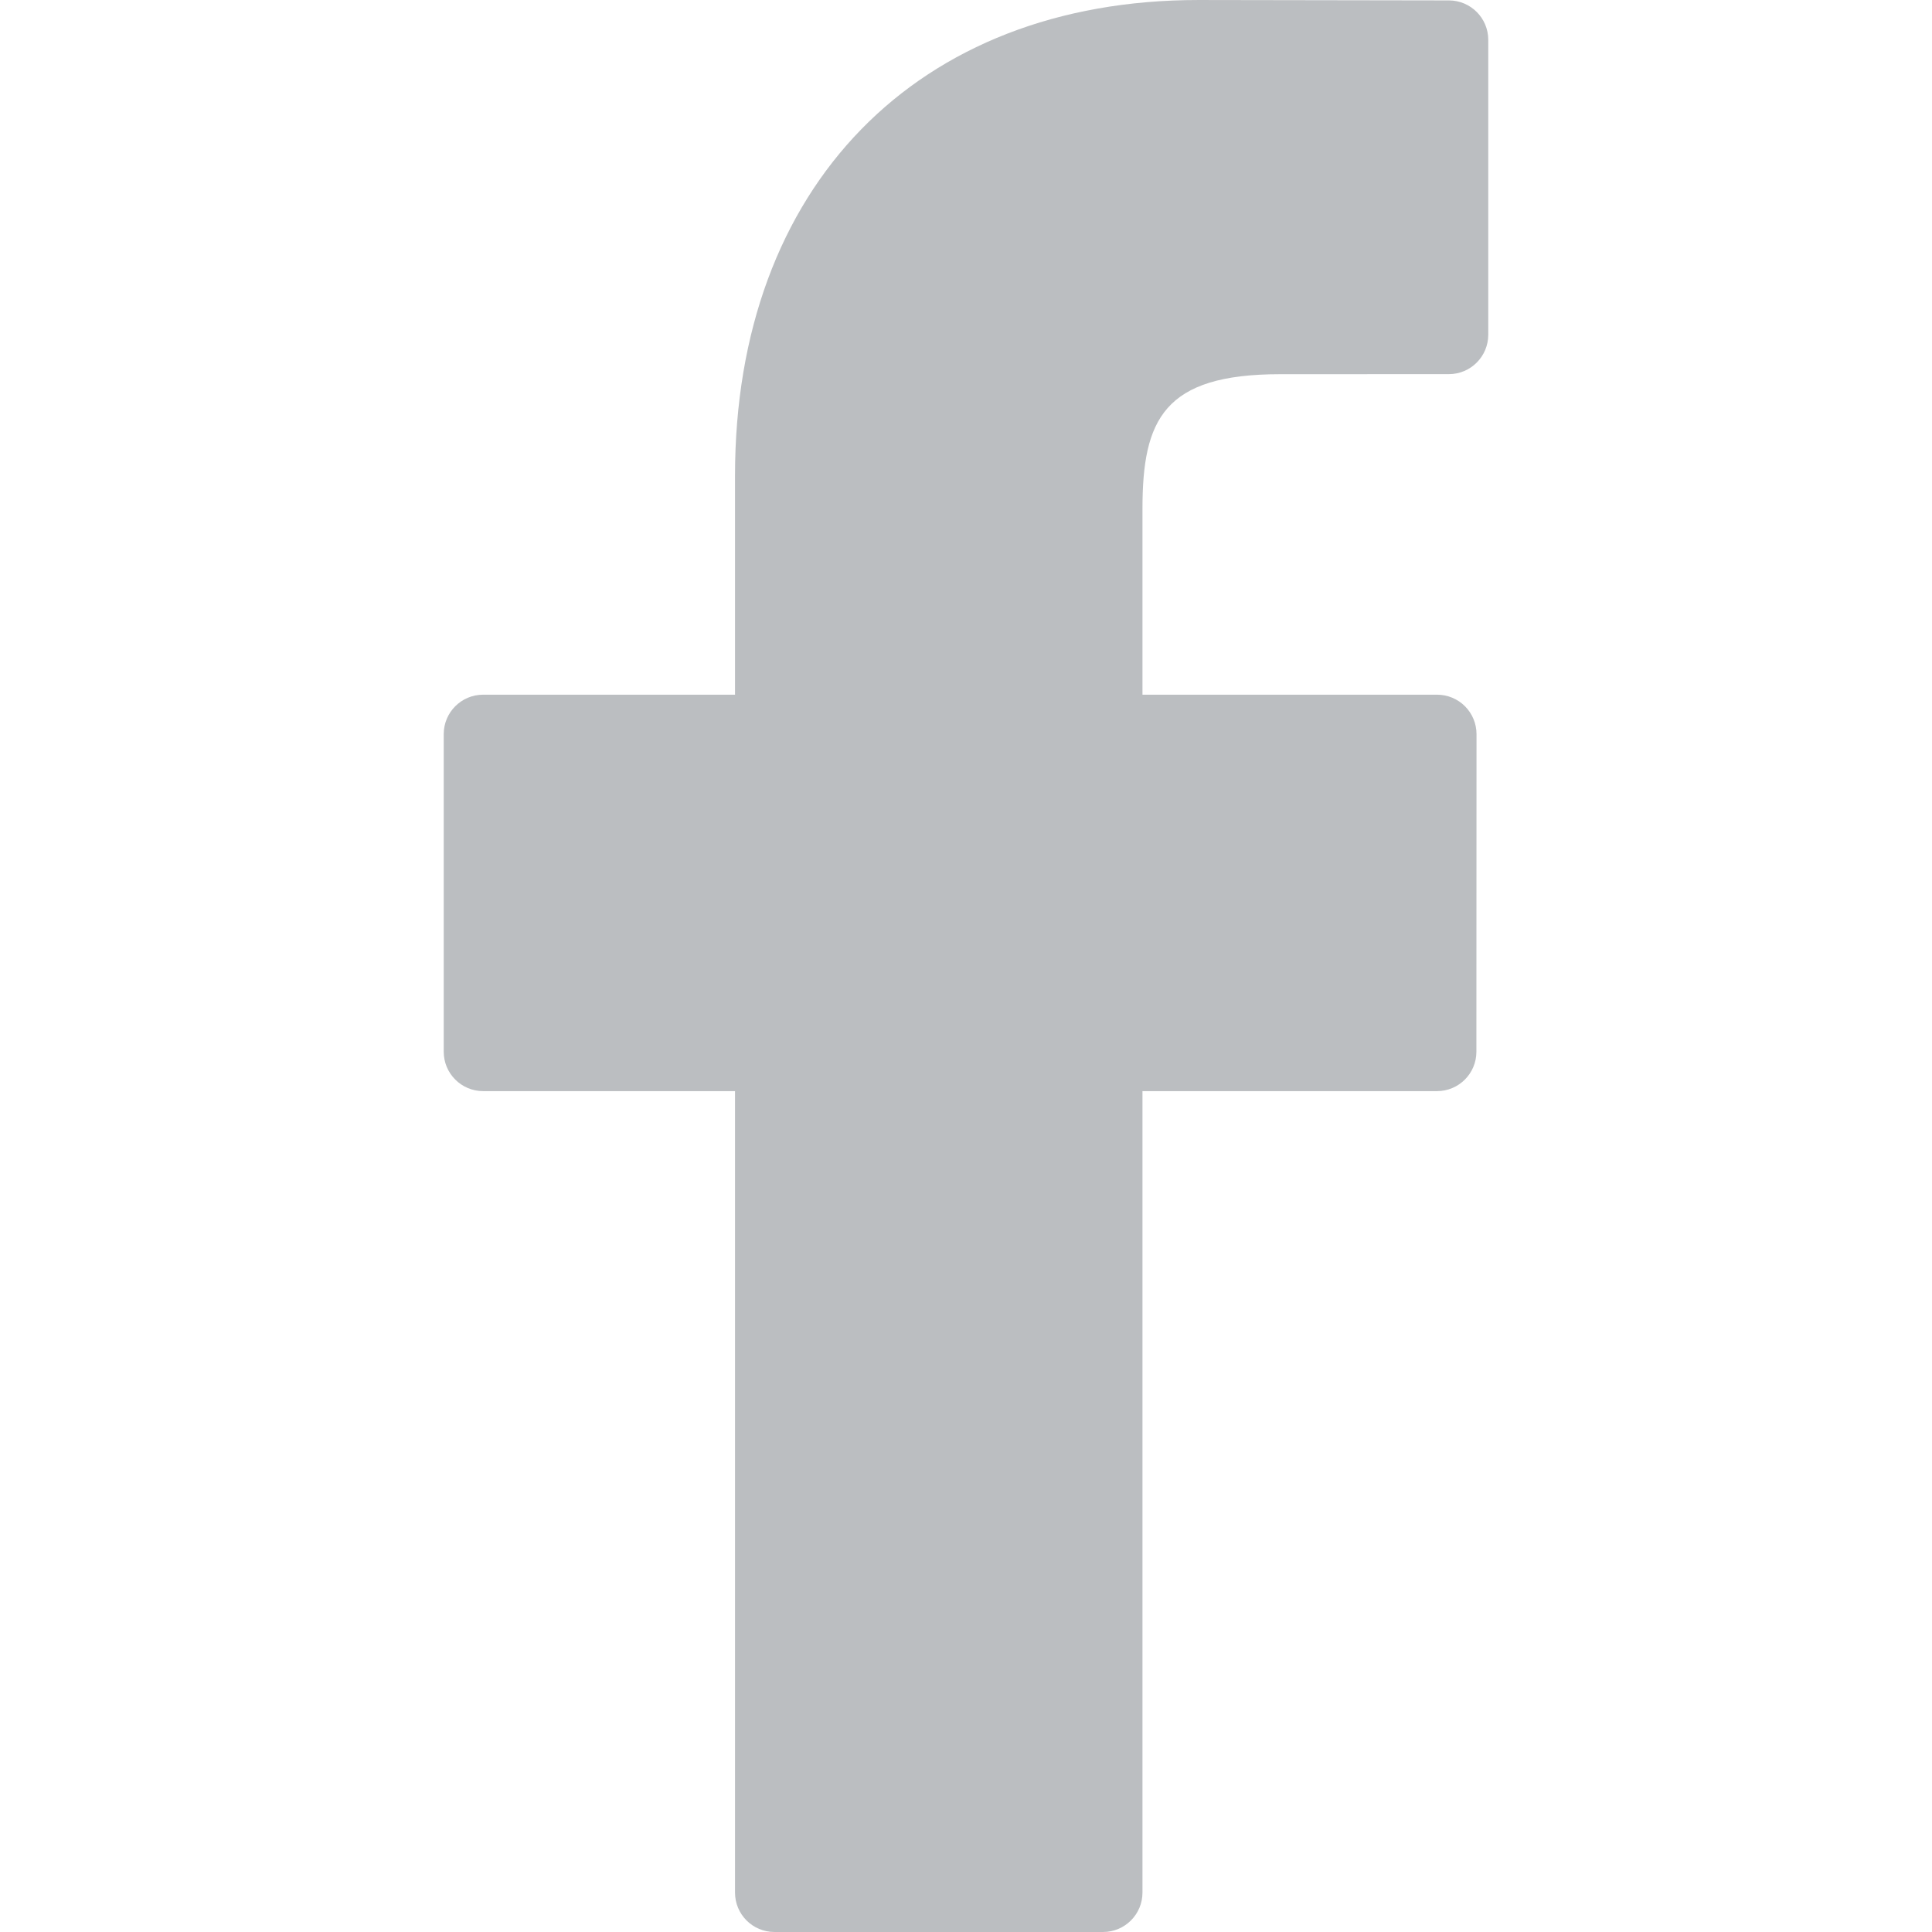
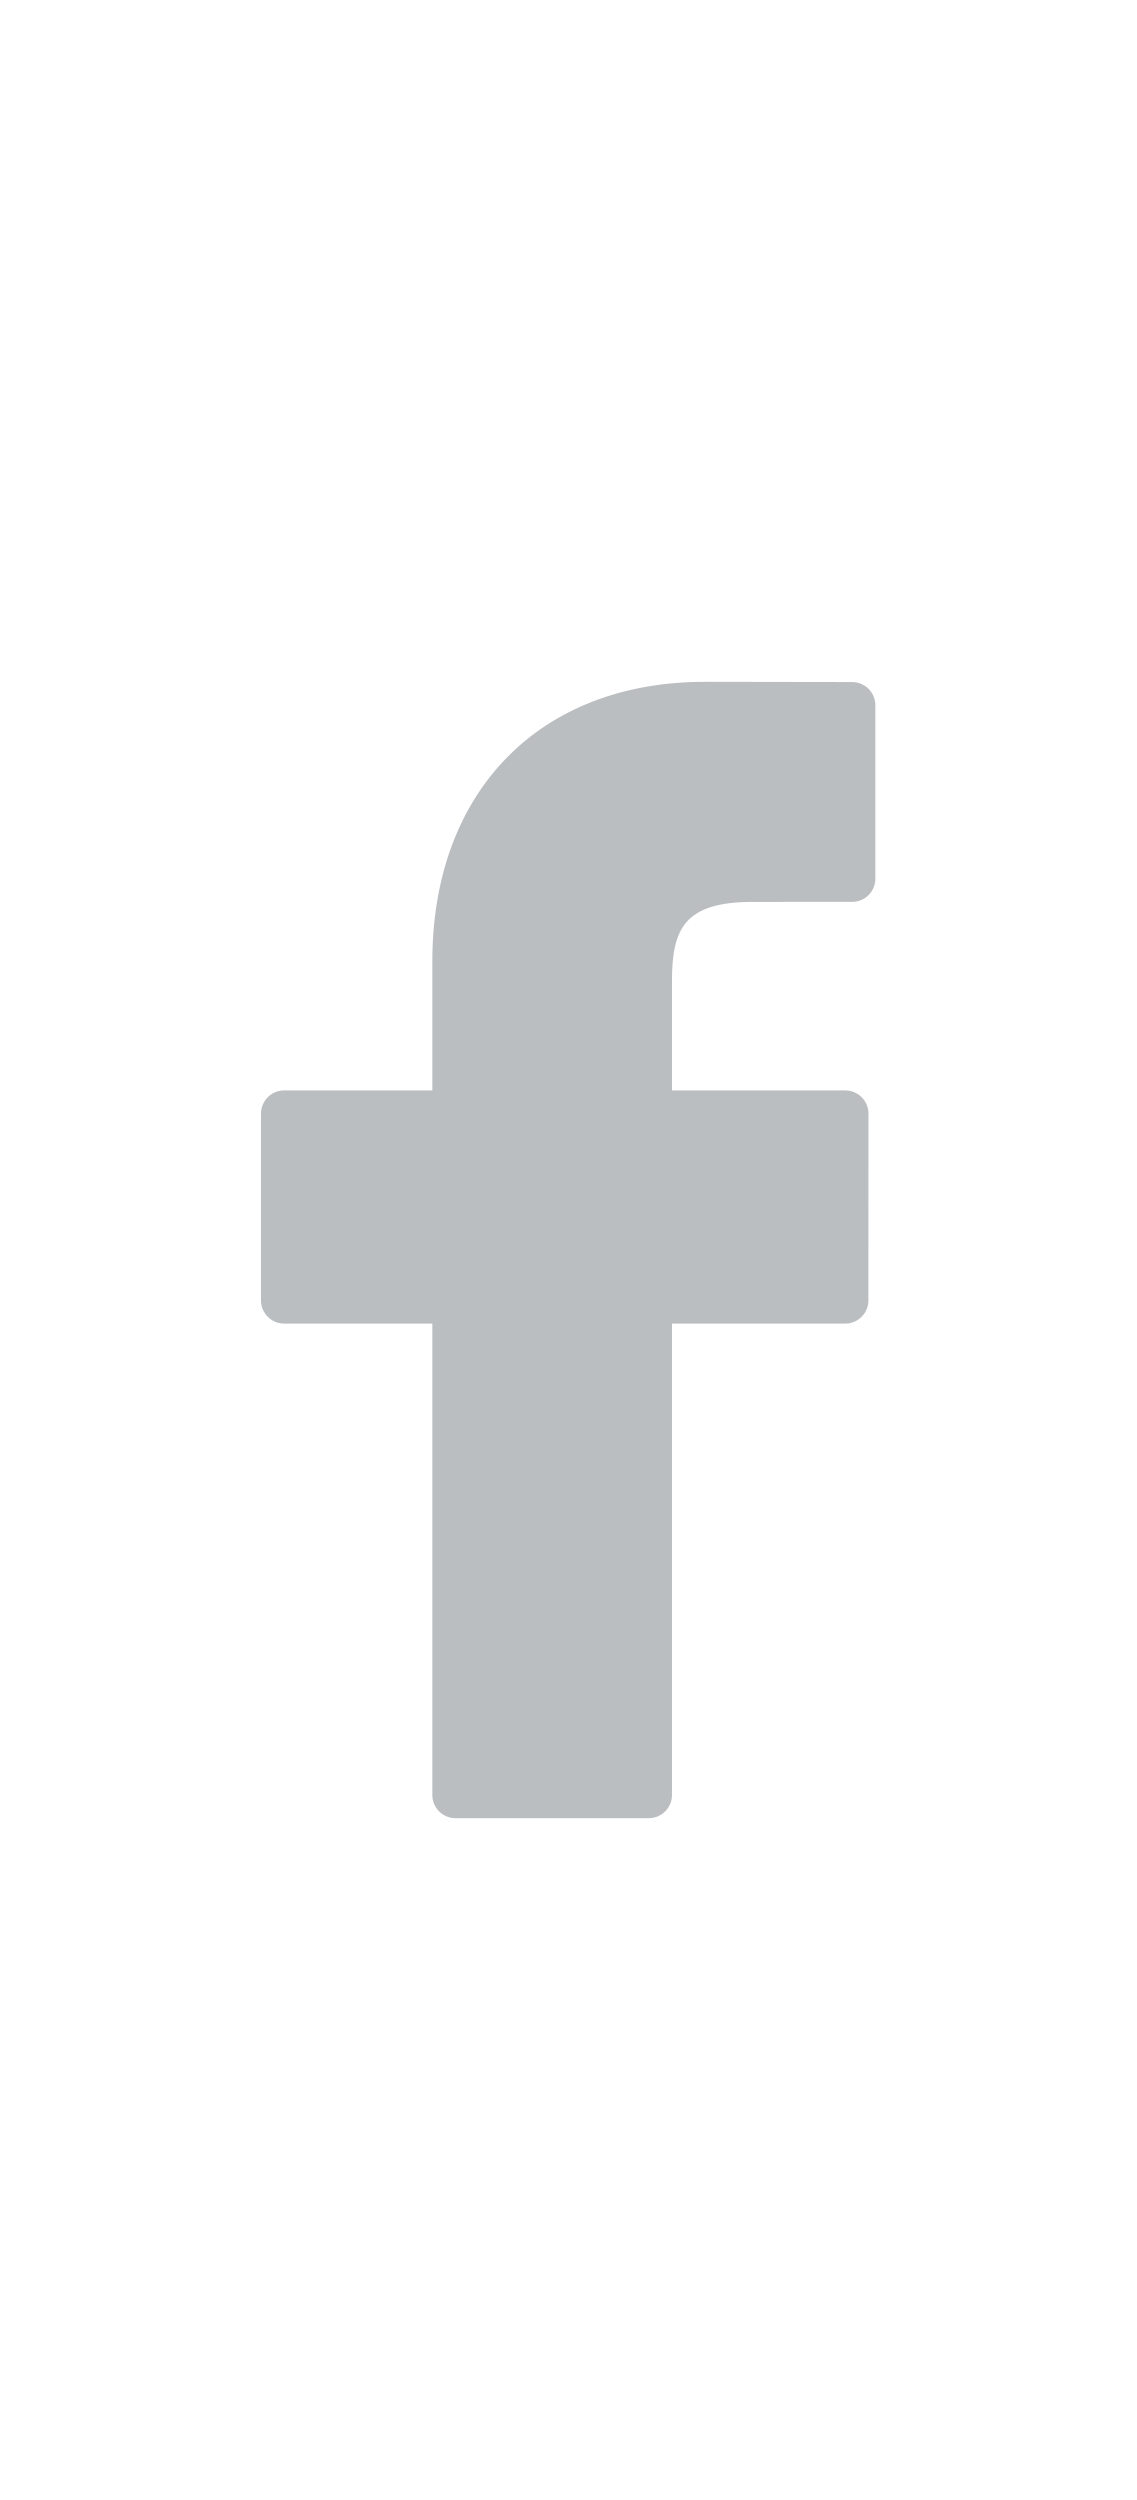
- <svg xmlns="http://www.w3.org/2000/svg" version="1.1" id="Capa_1" x="0px" y="0px" width="512px" height="512px" viewBox="0 0 96.124 96.123" style="enable-background:new 0 0 96.124 96.123;" xml:space="preserve">
-   <g>
-     <g>
-       <path d="M72.089,0.02L59.624,0C45.62,0,36.57,9.285,36.57,23.656v10.907H24.037c-1.083,0-1.96,0.878-1.96,1.961v15.803   c0,1.083,0.878,1.96,1.96,1.96h12.533v39.876c0,1.083,0.877,1.96,1.96,1.96h16.352c1.083,0,1.96-0.878,1.96-1.96V54.287h14.654   c1.083,0,1.96-0.877,1.96-1.96l0.006-15.803c0-0.52-0.207-1.018-0.574-1.386c-0.367-0.368-0.867-0.575-1.387-0.575H56.842v-9.246   c0-4.444,1.059-6.7,6.848-6.7l8.397-0.003c1.082,0,1.959-0.878,1.959-1.96V1.98C74.046,0.899,73.17,0.022,72.089,0.02z" data-original="#000000" class="active-path" data-old_color="#bbbec1" fill="#bbbec1" />
-     </g>
-   </g>
+ <svg xmlns="http://www.w3.org/2000/svg" width="10" height="22" viewBox="0 0 96.124 96.123">
+   <path d="M72.089.02L59.624 0C45.62 0 36.57 9.285 36.57 23.656v10.907H24.037c-1.083 0-1.96.878-1.96 1.961v15.803c0 1.083.878 1.96 1.96 1.96H36.57v39.876c0 1.083.877 1.96 1.96 1.96h16.352c1.083 0 1.96-.878 1.96-1.96V54.287h14.654c1.083 0 1.96-.877 1.96-1.96l.006-15.803c0-.52-.207-1.018-.574-1.386a1.96 1.96 0 0 0-1.387-.575H56.842v-9.246c0-4.444 1.059-6.7 6.848-6.7l8.397-.003c1.082 0 1.959-.878 1.959-1.96V1.98c0-1.081-.876-1.958-1.957-1.96z" data-original="#000000" class="active-path" data-old_color="#bbbec1" fill="#bbbec1" />
</svg>
